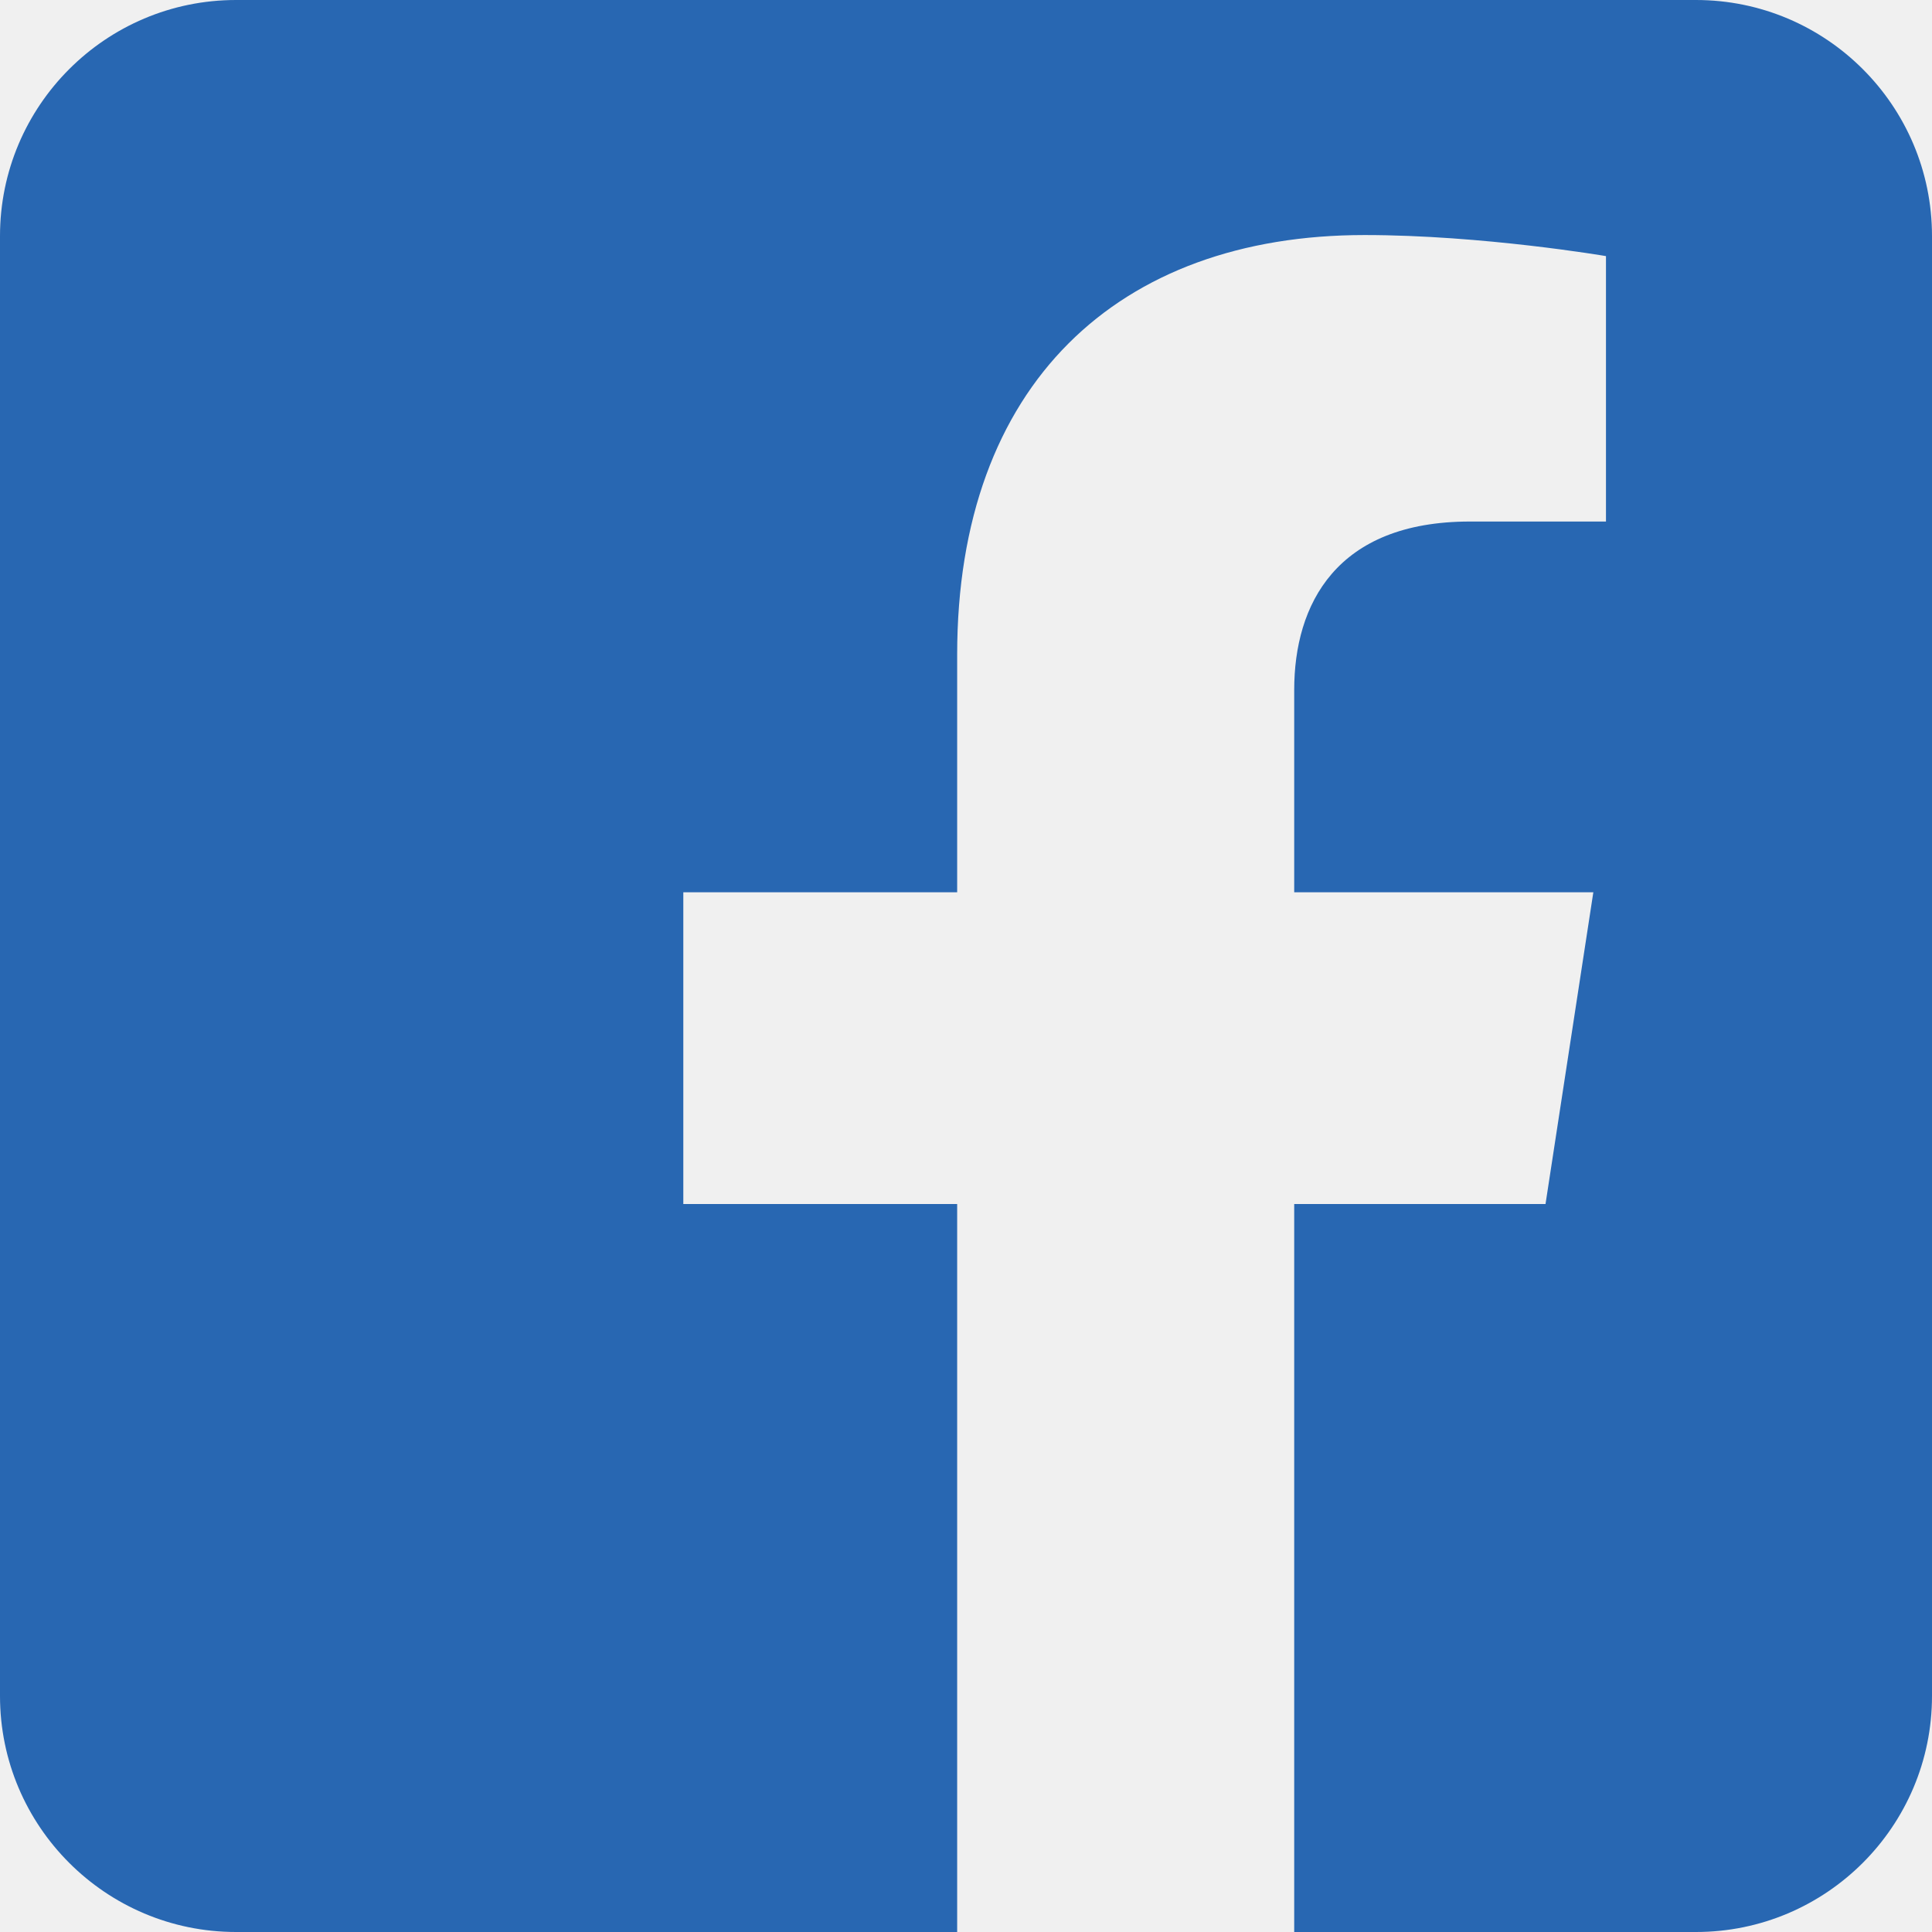
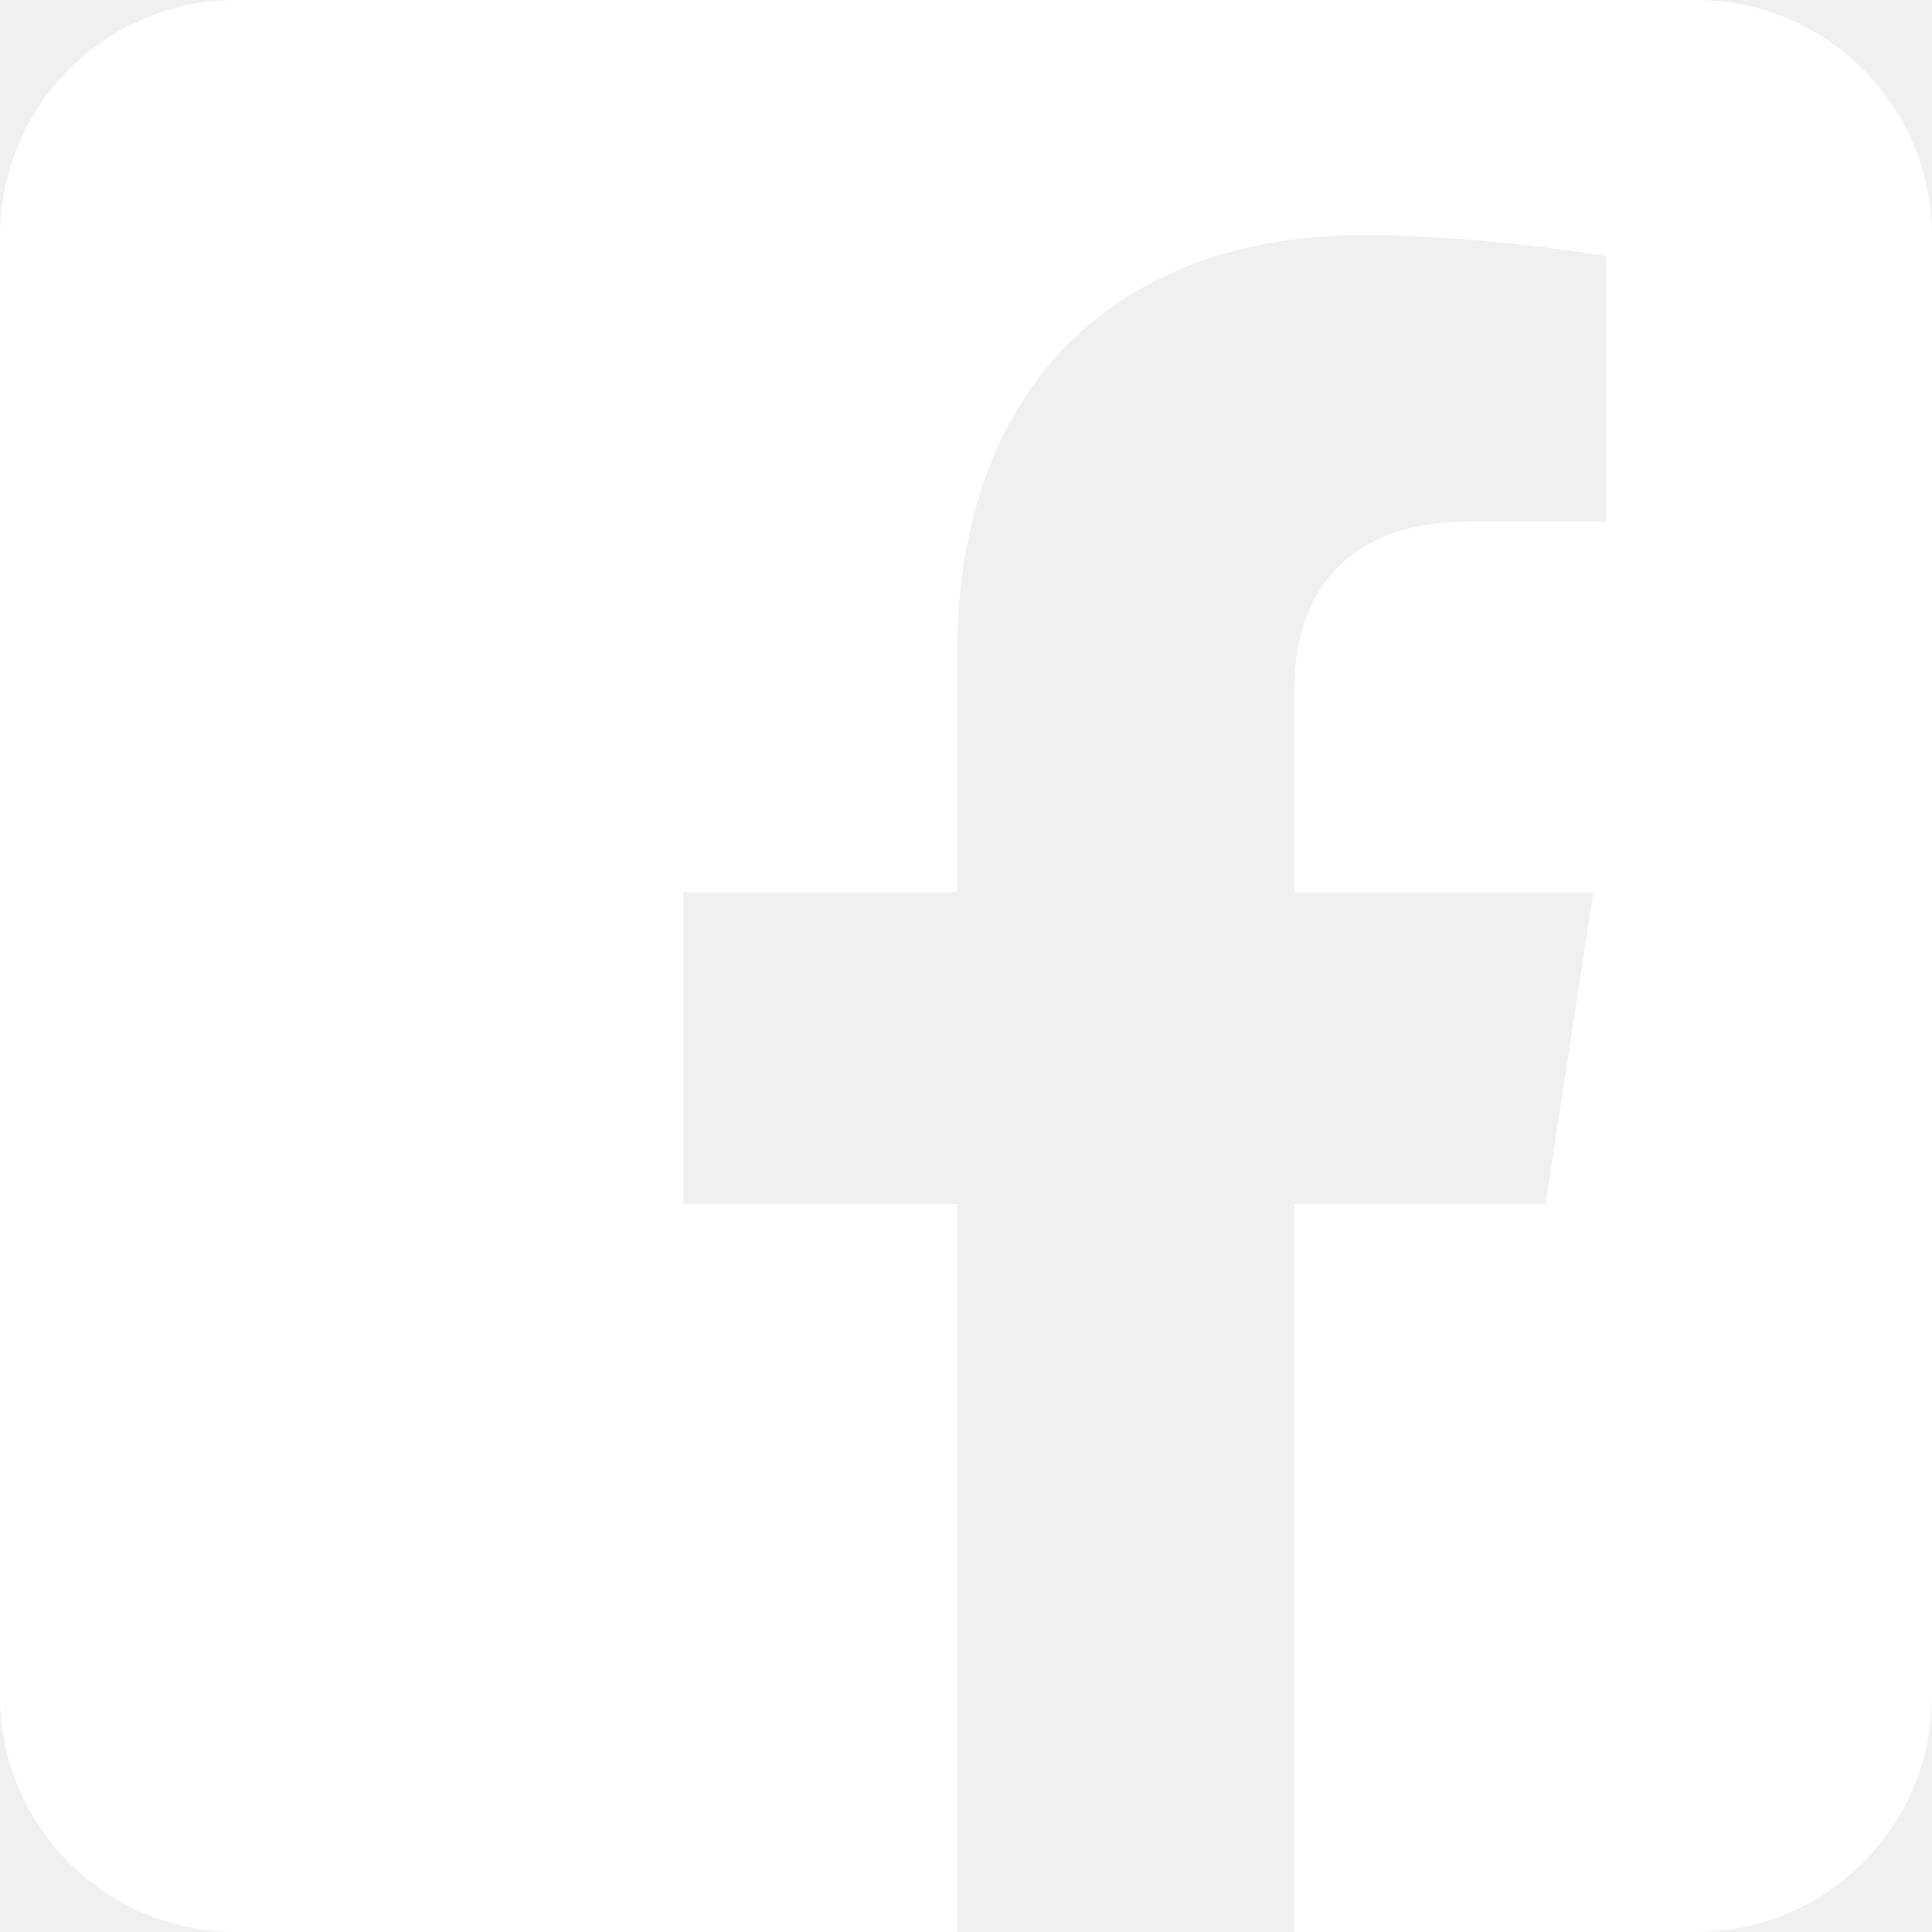
<svg xmlns="http://www.w3.org/2000/svg" height="100%" style="fill-rule:evenodd;clip-rule:evenodd;stroke-linejoin:round;stroke-miterlimit:2;" version="1.1" viewBox="0 0 512 512" width="100%" xml:space="preserve">
-   <path d="M449.446,0c34.525,0 62.554,28.03 62.554,62.554l0,386.892c0,34.524 -28.03,62.554 -62.554,62.554l-106.468,0l0,-192.915l66.6,0l12.672,-82.621l-79.272,0l0,-53.617c0,-22.603 11.073,-44.636 46.58,-44.636l36.042,0l0,-70.34c0,0 -32.71,-5.582 -63.982,-5.582c-65.288,0 -107.96,39.569 -107.96,111.204l0,62.971l-72.573,0l0,82.621l72.573,0l0,192.915l-191.104,0c-34.524,0 -62.554,-28.03 -62.554,-62.554l0,-386.892c0,-34.524 28.029,-62.554 62.554,-62.554l386.892,0Z" style="fill:#2867b2;" />
+   <path d="M449.446,0c34.525,0 62.554,28.03 62.554,62.554l0,386.892c0,34.524 -28.03,62.554 -62.554,62.554l-106.468,0l0,-192.915l66.6,0l12.672,-82.621l-79.272,0l0,-53.617c0,-22.603 11.073,-44.636 46.58,-44.636l36.042,0l0,-70.34c0,0 -32.71,-5.582 -63.982,-5.582c-65.288,0 -107.96,39.569 -107.96,111.204l0,62.971l-72.573,0l0,82.621l72.573,0l0,192.915l-191.104,0c-34.524,0 -62.554,-28.03 -62.554,-62.554l0,-386.892c0,-34.524 28.029,-62.554 62.554,-62.554l386.892,0Z" style="fill:#FFFFFF;" />
</svg>
